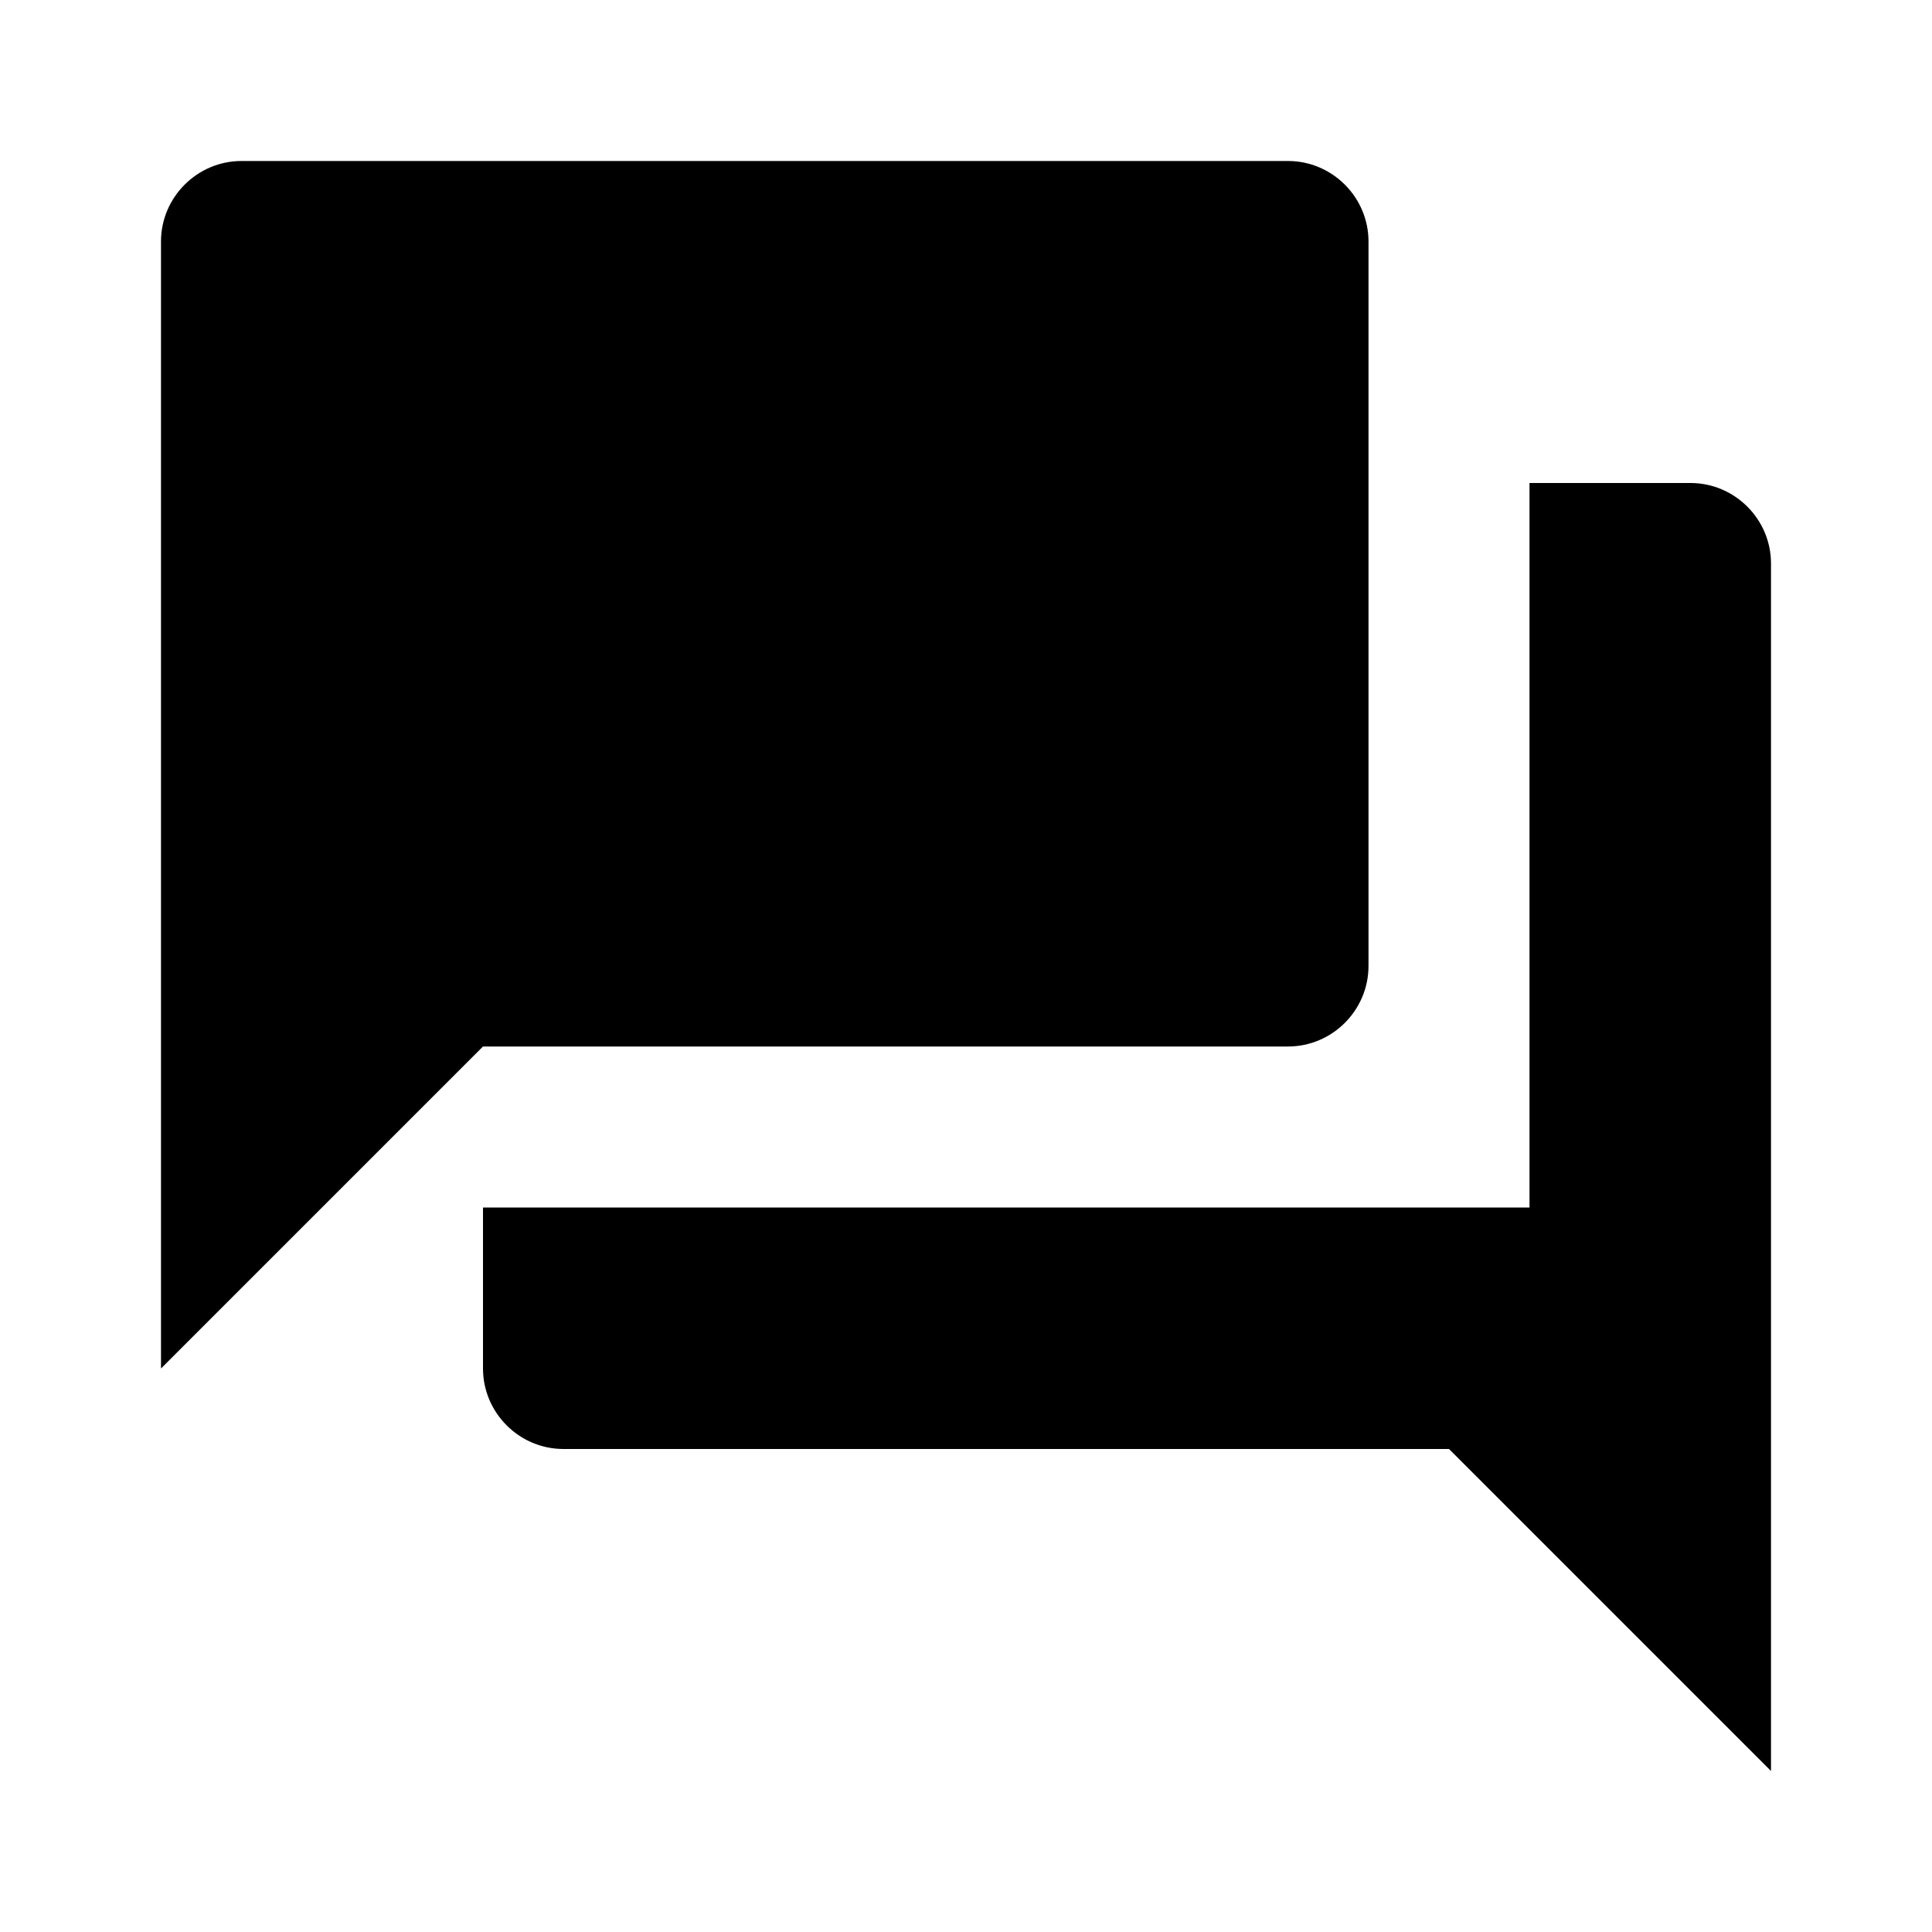
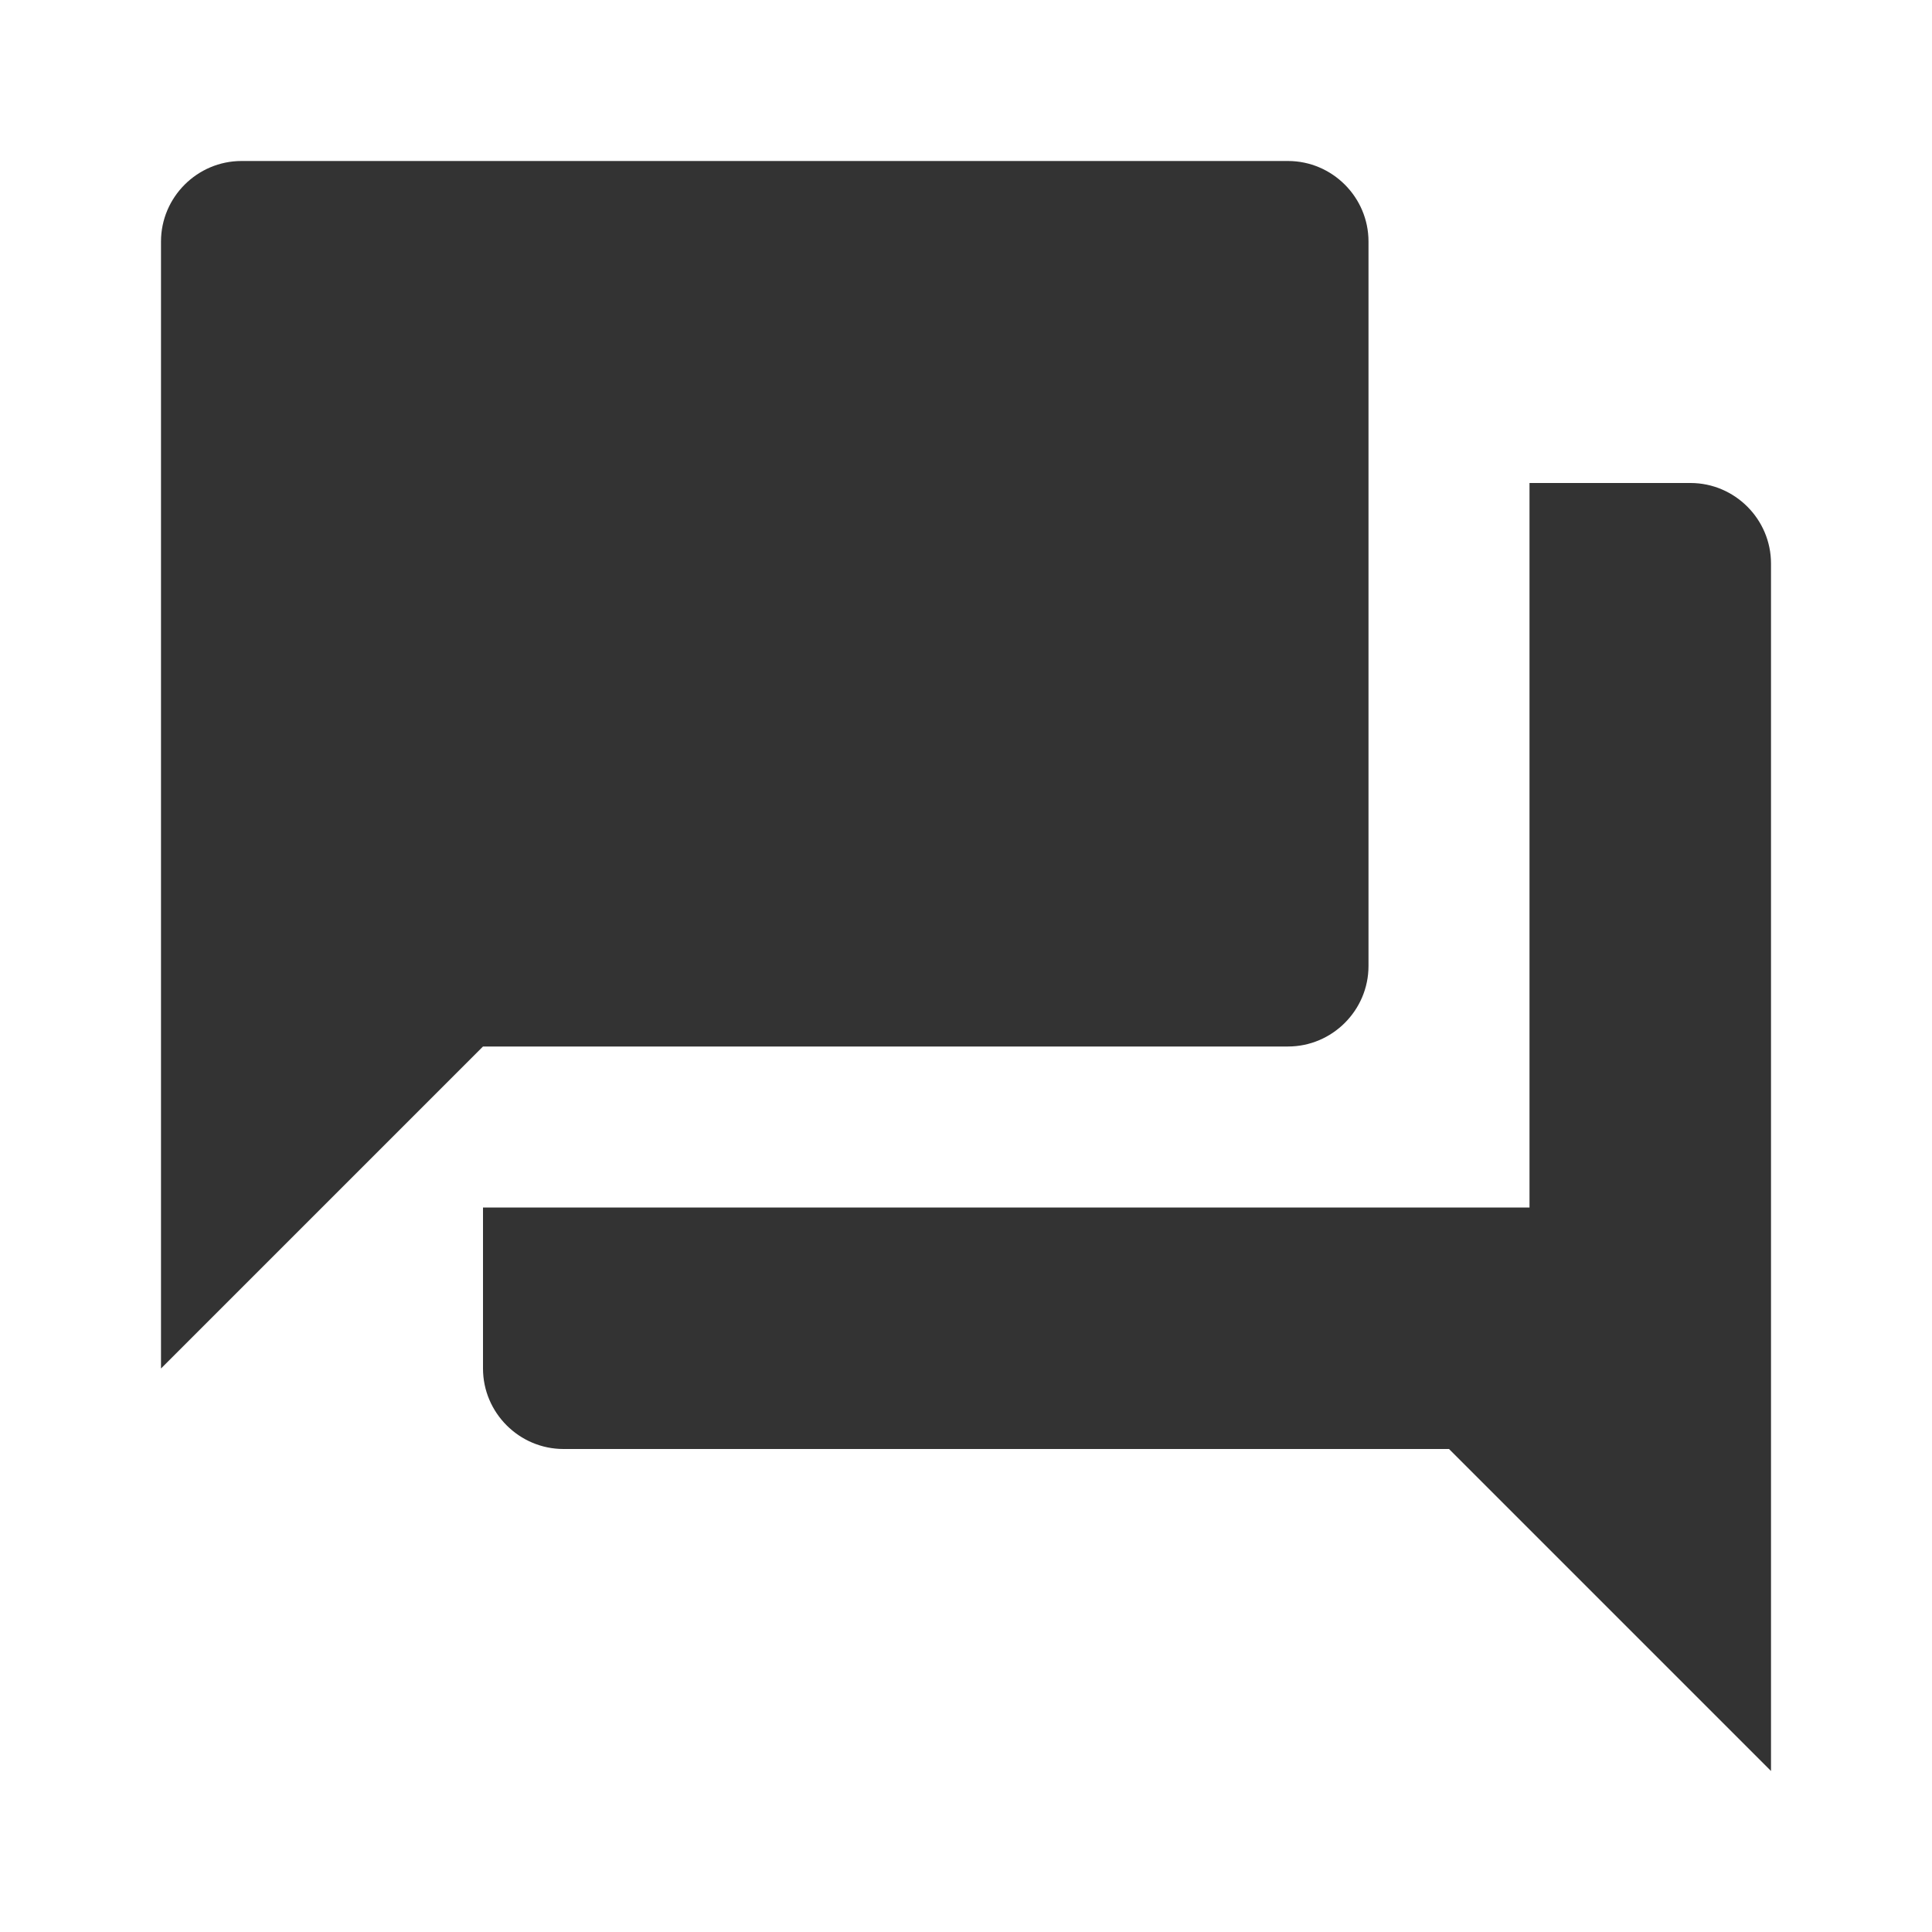
- <svg xmlns="http://www.w3.org/2000/svg" fill="#000000" height="24" viewBox="0 0 24 24" width="24">
-   <path d="M0 0h24v24H0z" fill="none" />
-   <path d="M21 6h-2v9H6v2c0 .55.45 1 1 1h11l4 4V7c0-.55-.45-1-1-1zm-4 6V3c0-.55-.45-1-1-1H3c-.55 0-1 .45-1 1v14l4-4h10c.55 0 1-.45 1-1z" />
+ <svg xmlns="http://www.w3.org/2000/svg" version="1.1" id="Layer_1" x="0px" y="0px" width="24px" height="24px" viewBox="0 0 24 24" enable-background="new 0 0 24 24" xml:space="preserve">
+   <path fill="none" d="M0,0h24v24H0V0z" />
+   <path fill="#333333" d="M21,6h-2v9H6v2c0,0.55,0.45,1,1,1h11l4,4V7C22,6.45,21.55,6,21,6z M17,12V3c0-0.55-0.45-1-1-1H3  C2.45,2,2,2.45,2,3v14l4-4h10C16.55,13,17,12.55,17,12z" />
</svg>
